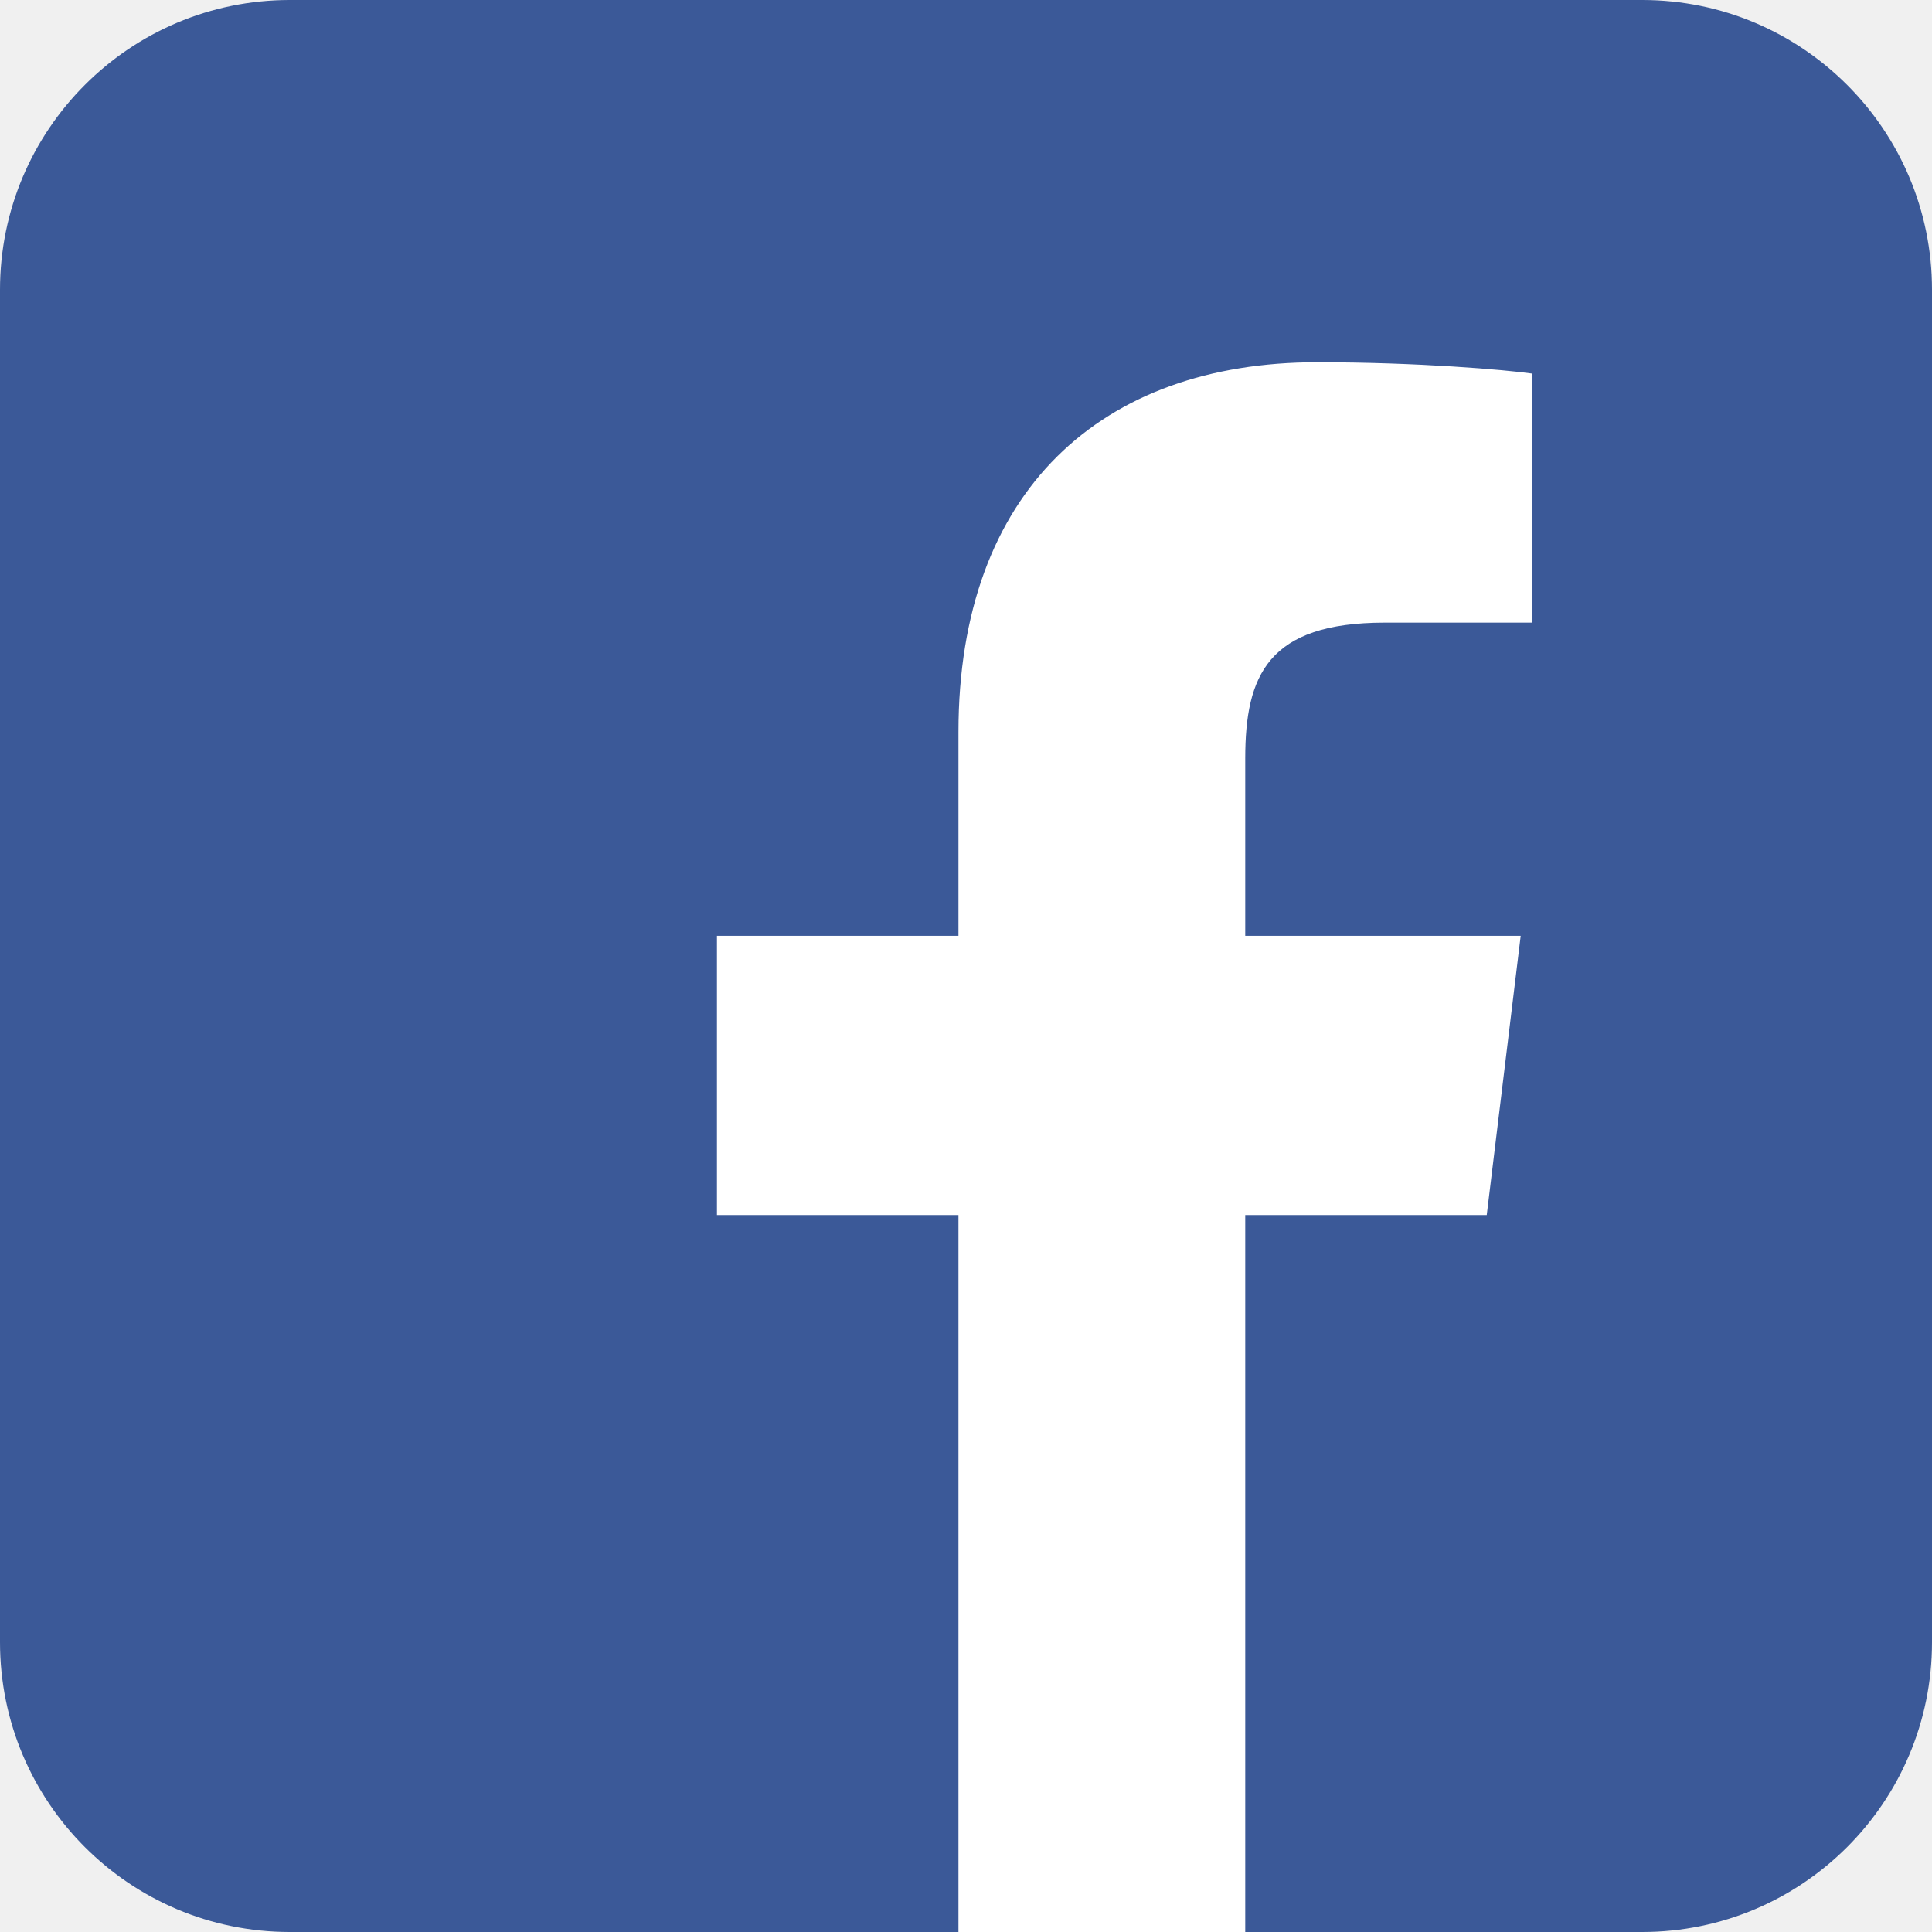
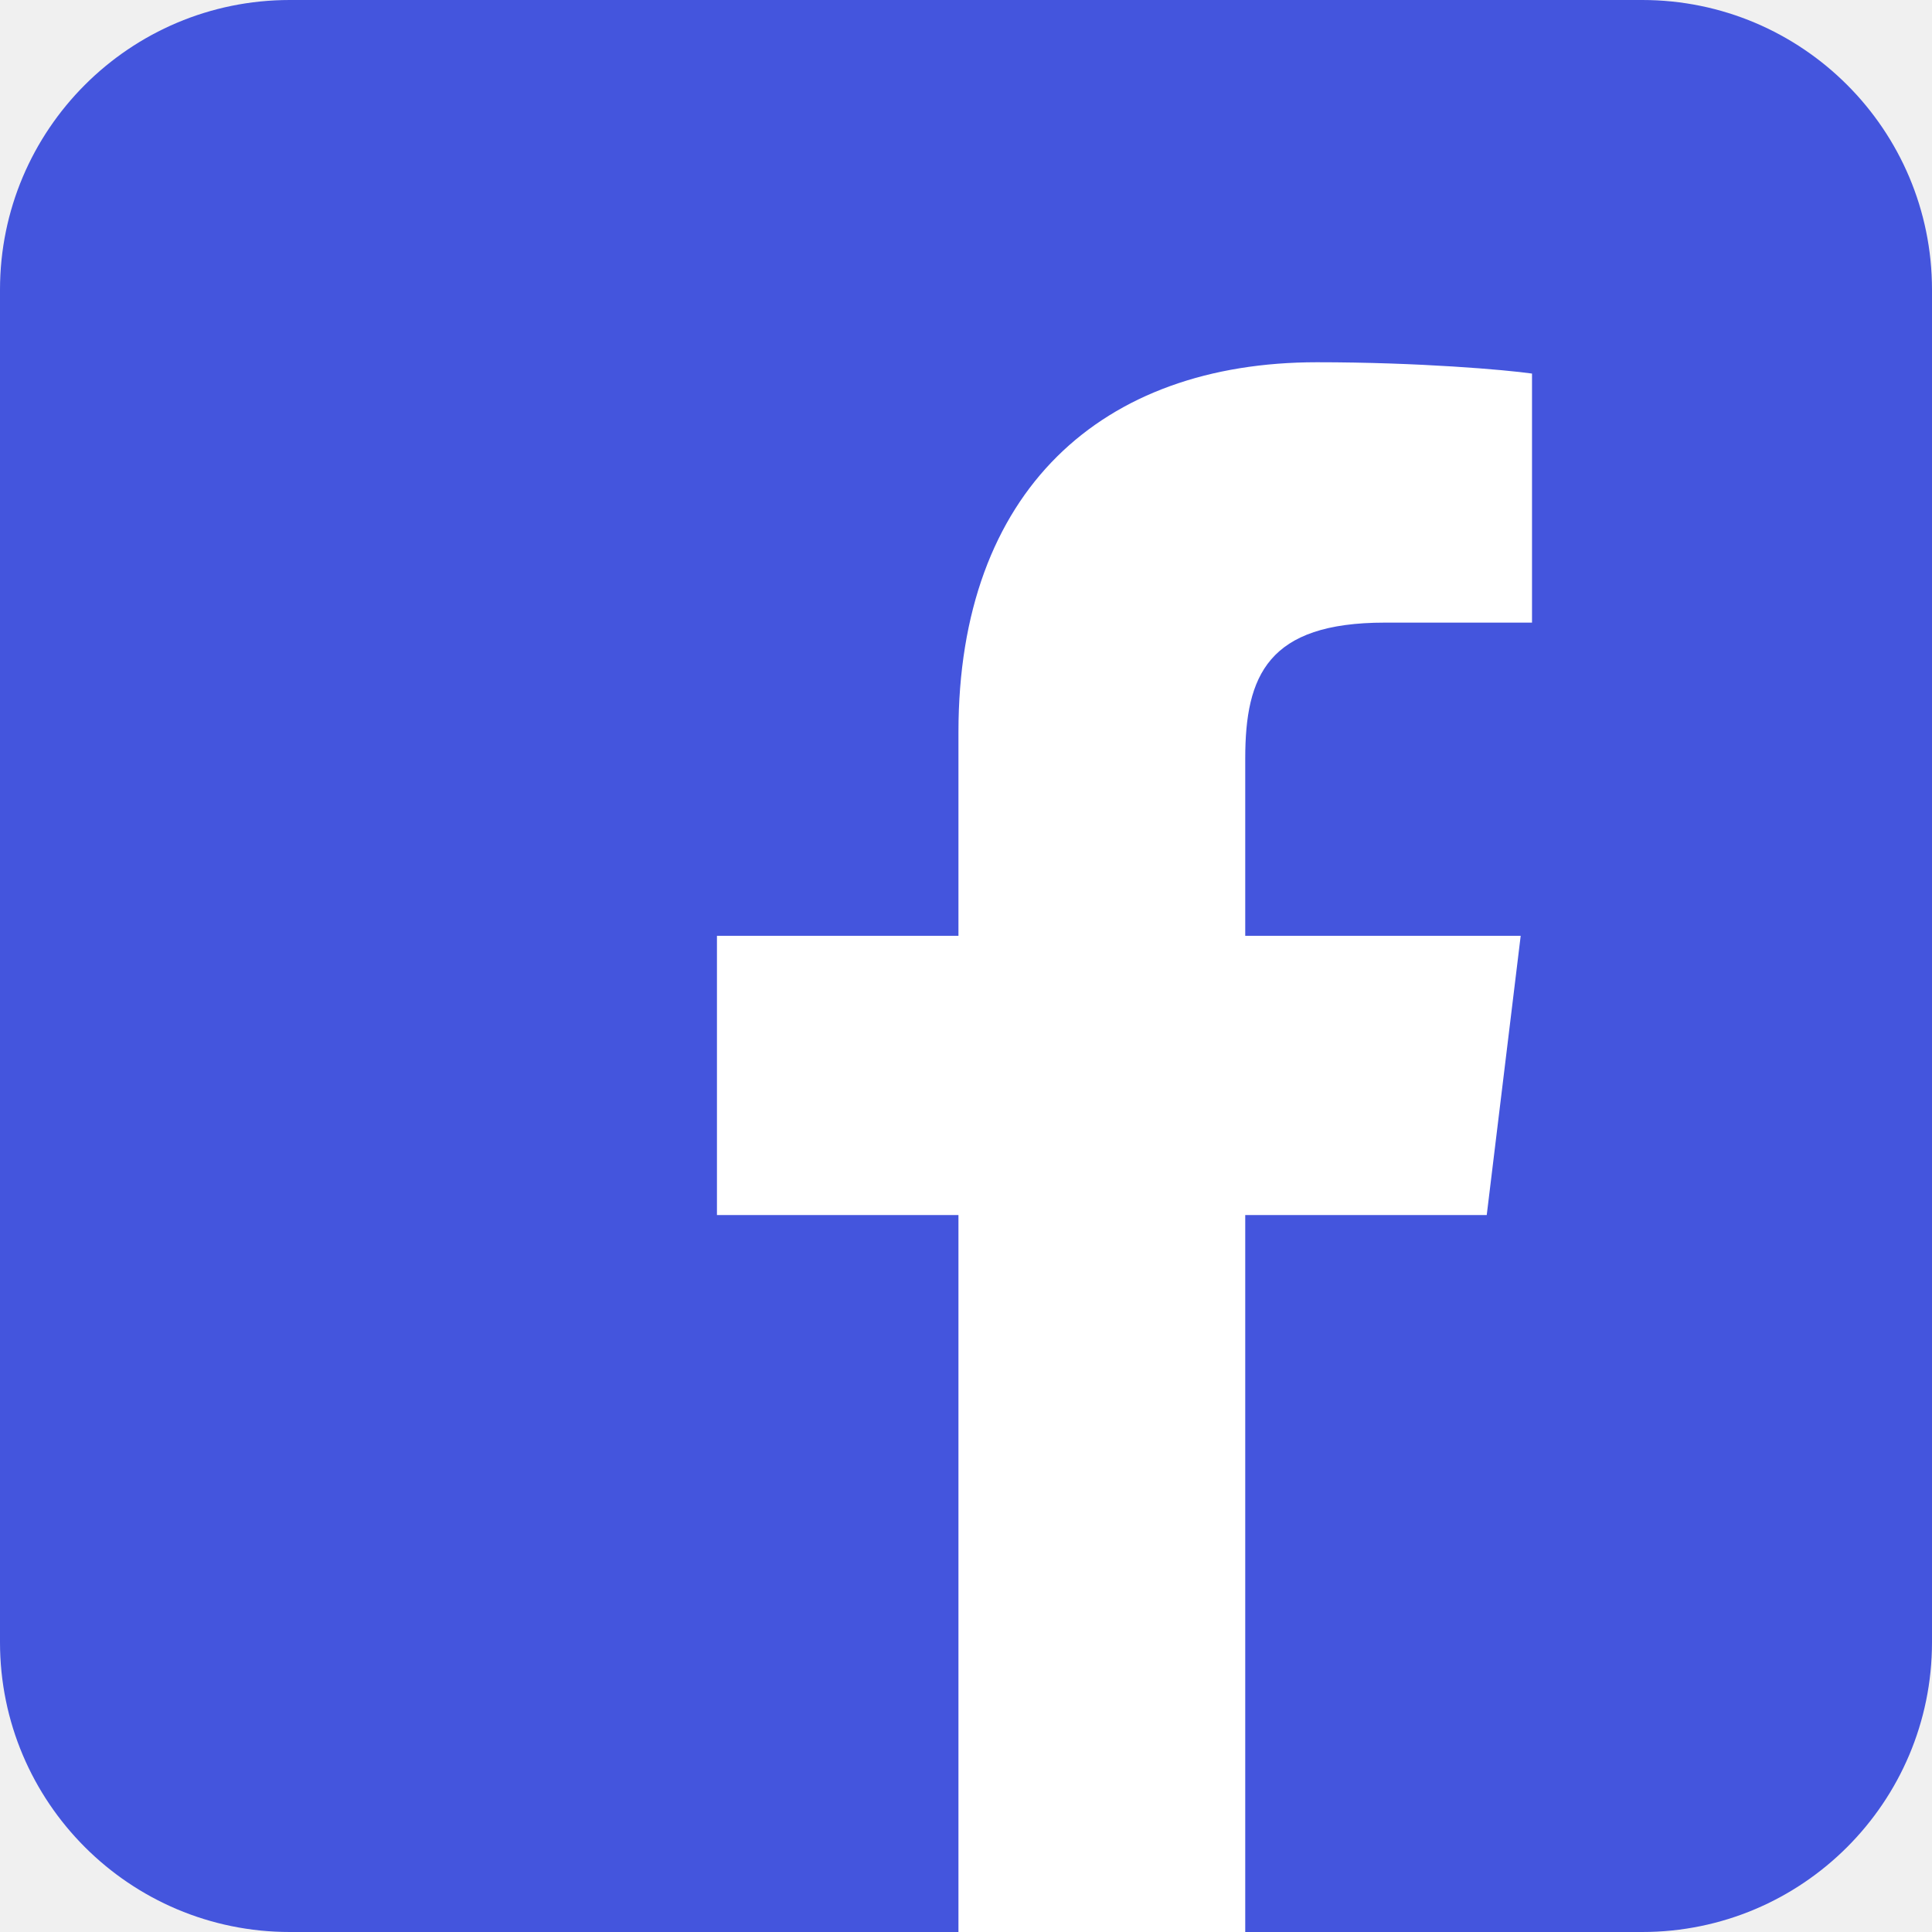
- <svg xmlns="http://www.w3.org/2000/svg" role="img" viewBox="0 0 512 512">
-   <rect width="512" height="512" rx="15%" fill="#3b5998" />
-   <path fill="#fff" d="M330 512V322h64l9-74h-73v-47c0-22 6-36 37-36h39V99c-7-1-30-3-57-3-57 0-95 34-95 98v54h-64v74h64v190z" />
+ <svg xmlns="http://www.w3.org/2000/svg" width="512" height="512" viewBox="0 0 512 512" fill="none">
+   <g clip-path="url(#clip0_1802_2)">
+     <path d="M435.2 0H76.8C34.385 0 0 34.385 0 76.8V435.2C0 477.615 34.385 512 76.8 512H435.2C477.615 512 512 477.615 512 435.2V76.8C512 34.385 477.615 0 435.2 0Z" fill="#4455DD" />
+     <path d="M330 512V322H394L403 248H330V201C330 179 336 165 367 165H406V99C399 98 376 96 349 96C292 96 254 130 254 194V248H190V322H254V512H330Z" fill="white" />
+   </g>
+   <defs>
+     <clipPath id="clip0_1802_2">
+       <rect width="512" height="512" fill="white" />
+     </clipPath>
+   </defs>
</svg>
